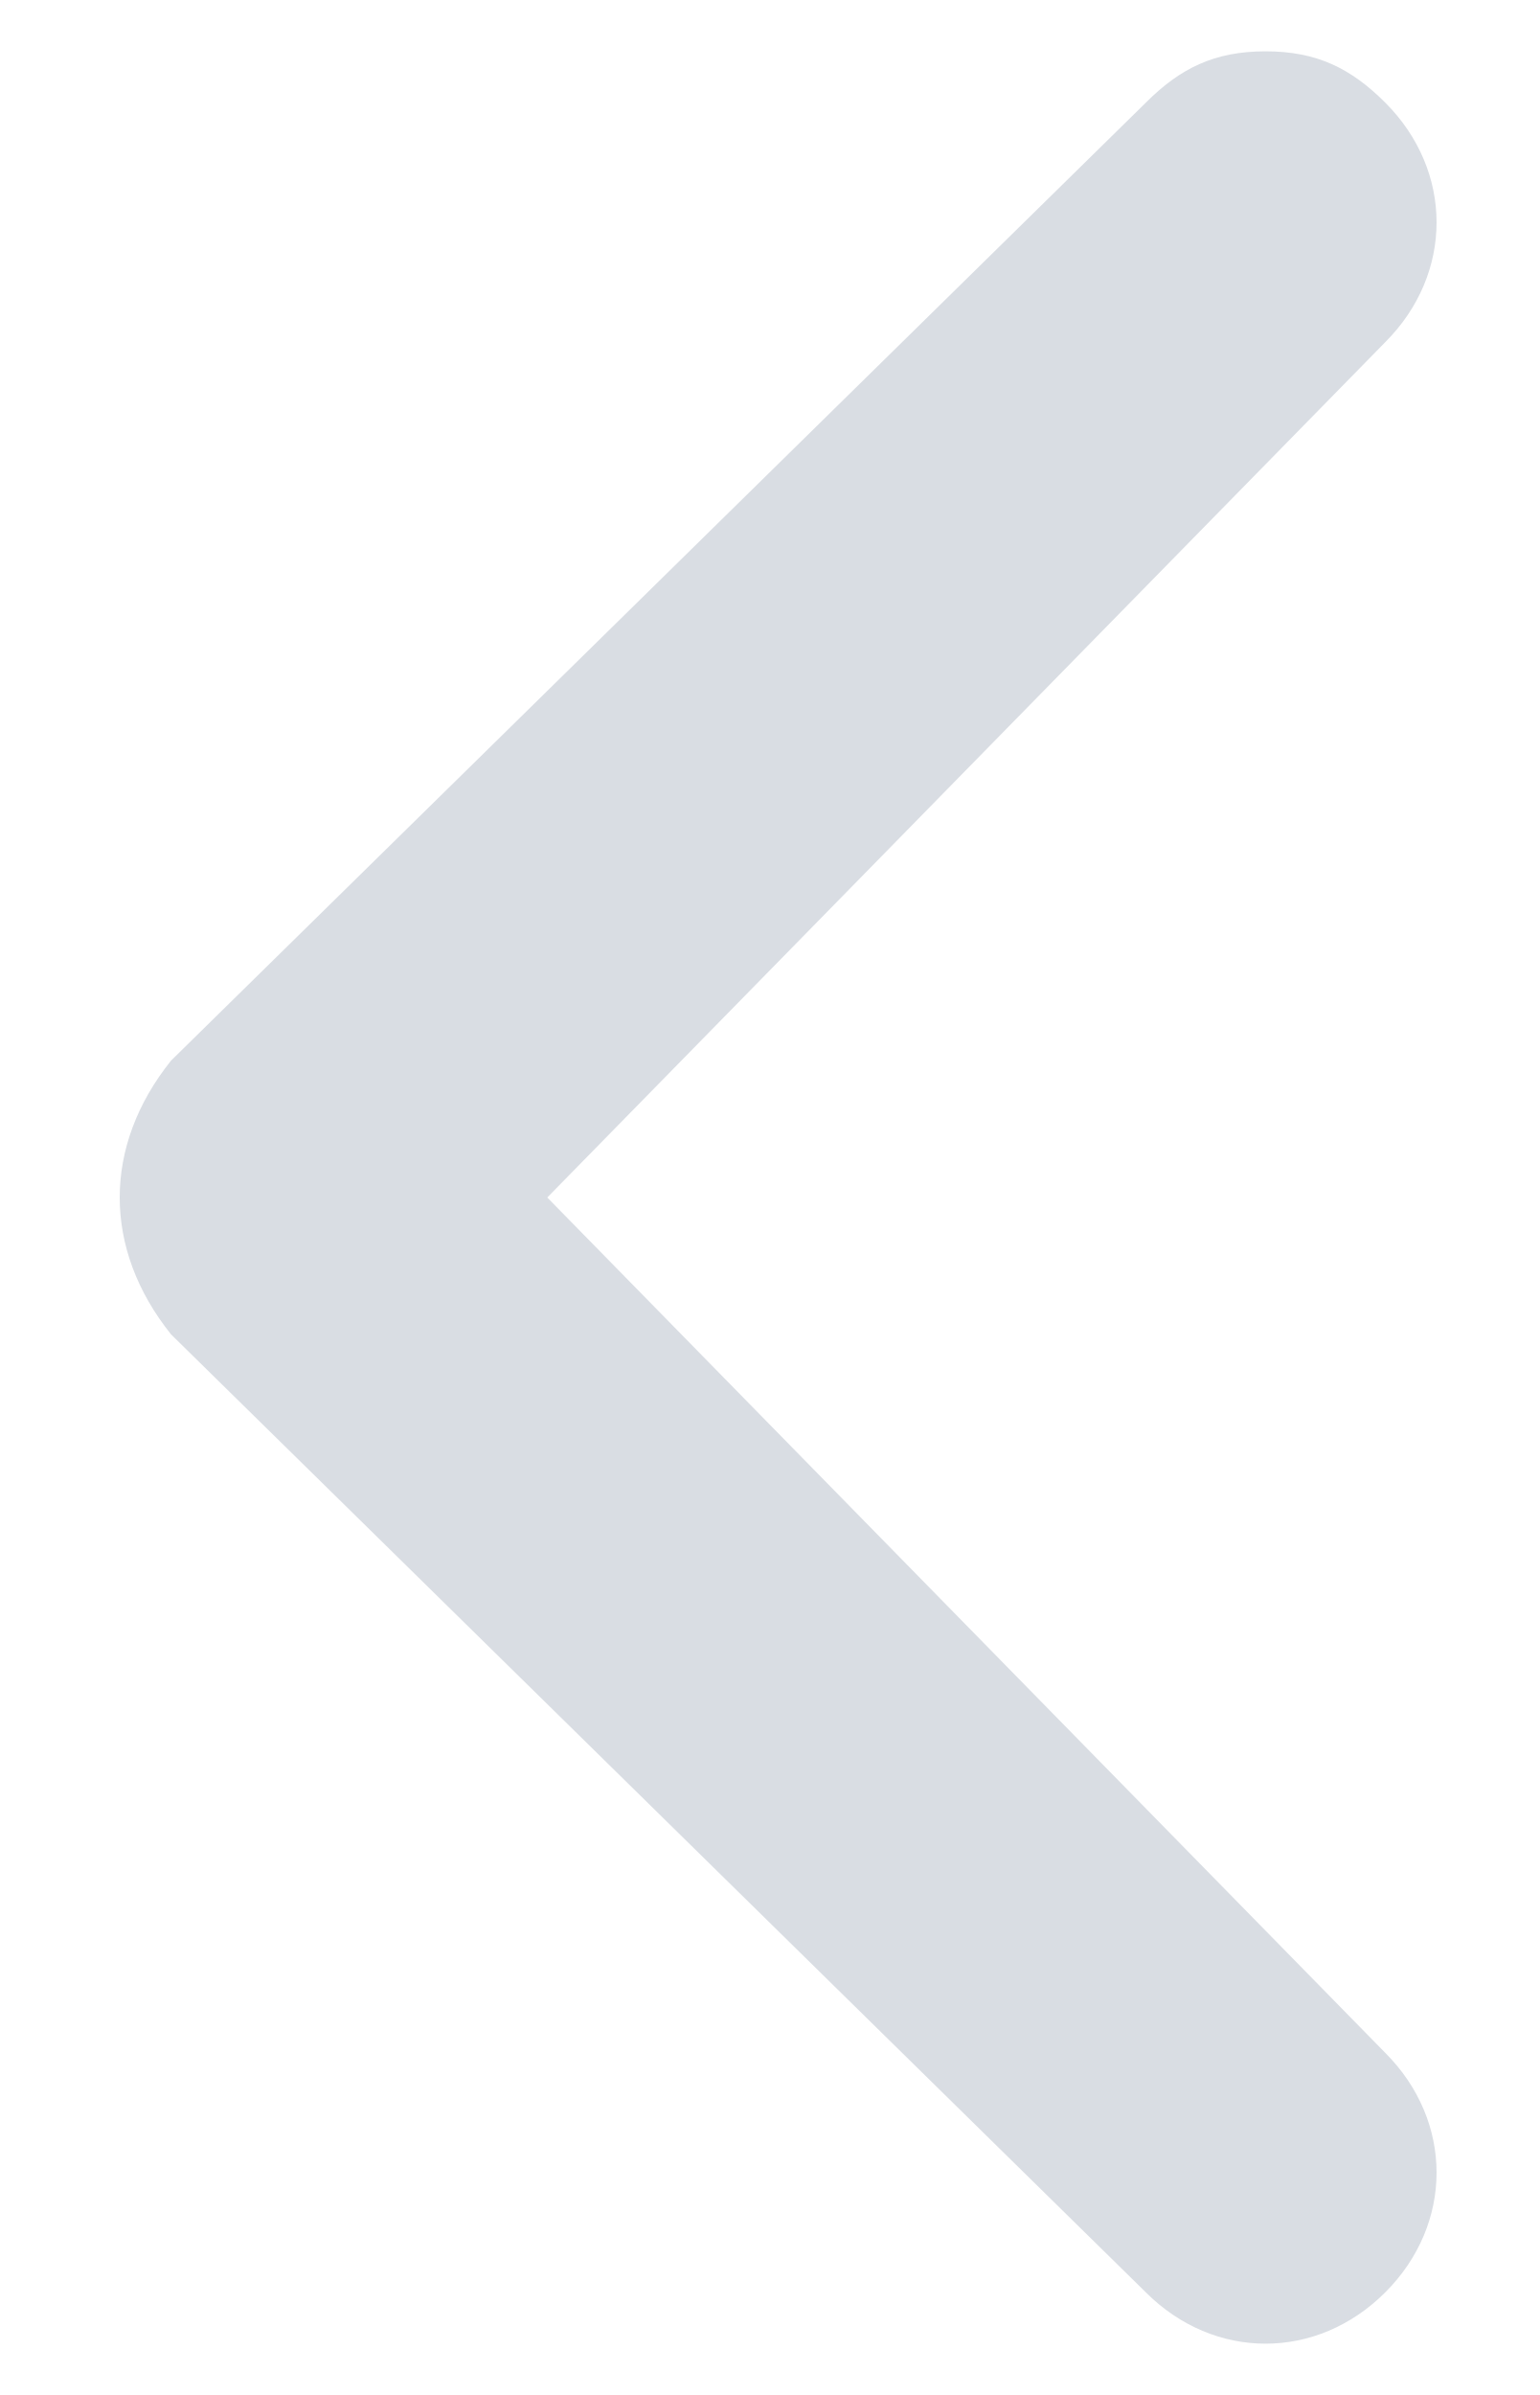
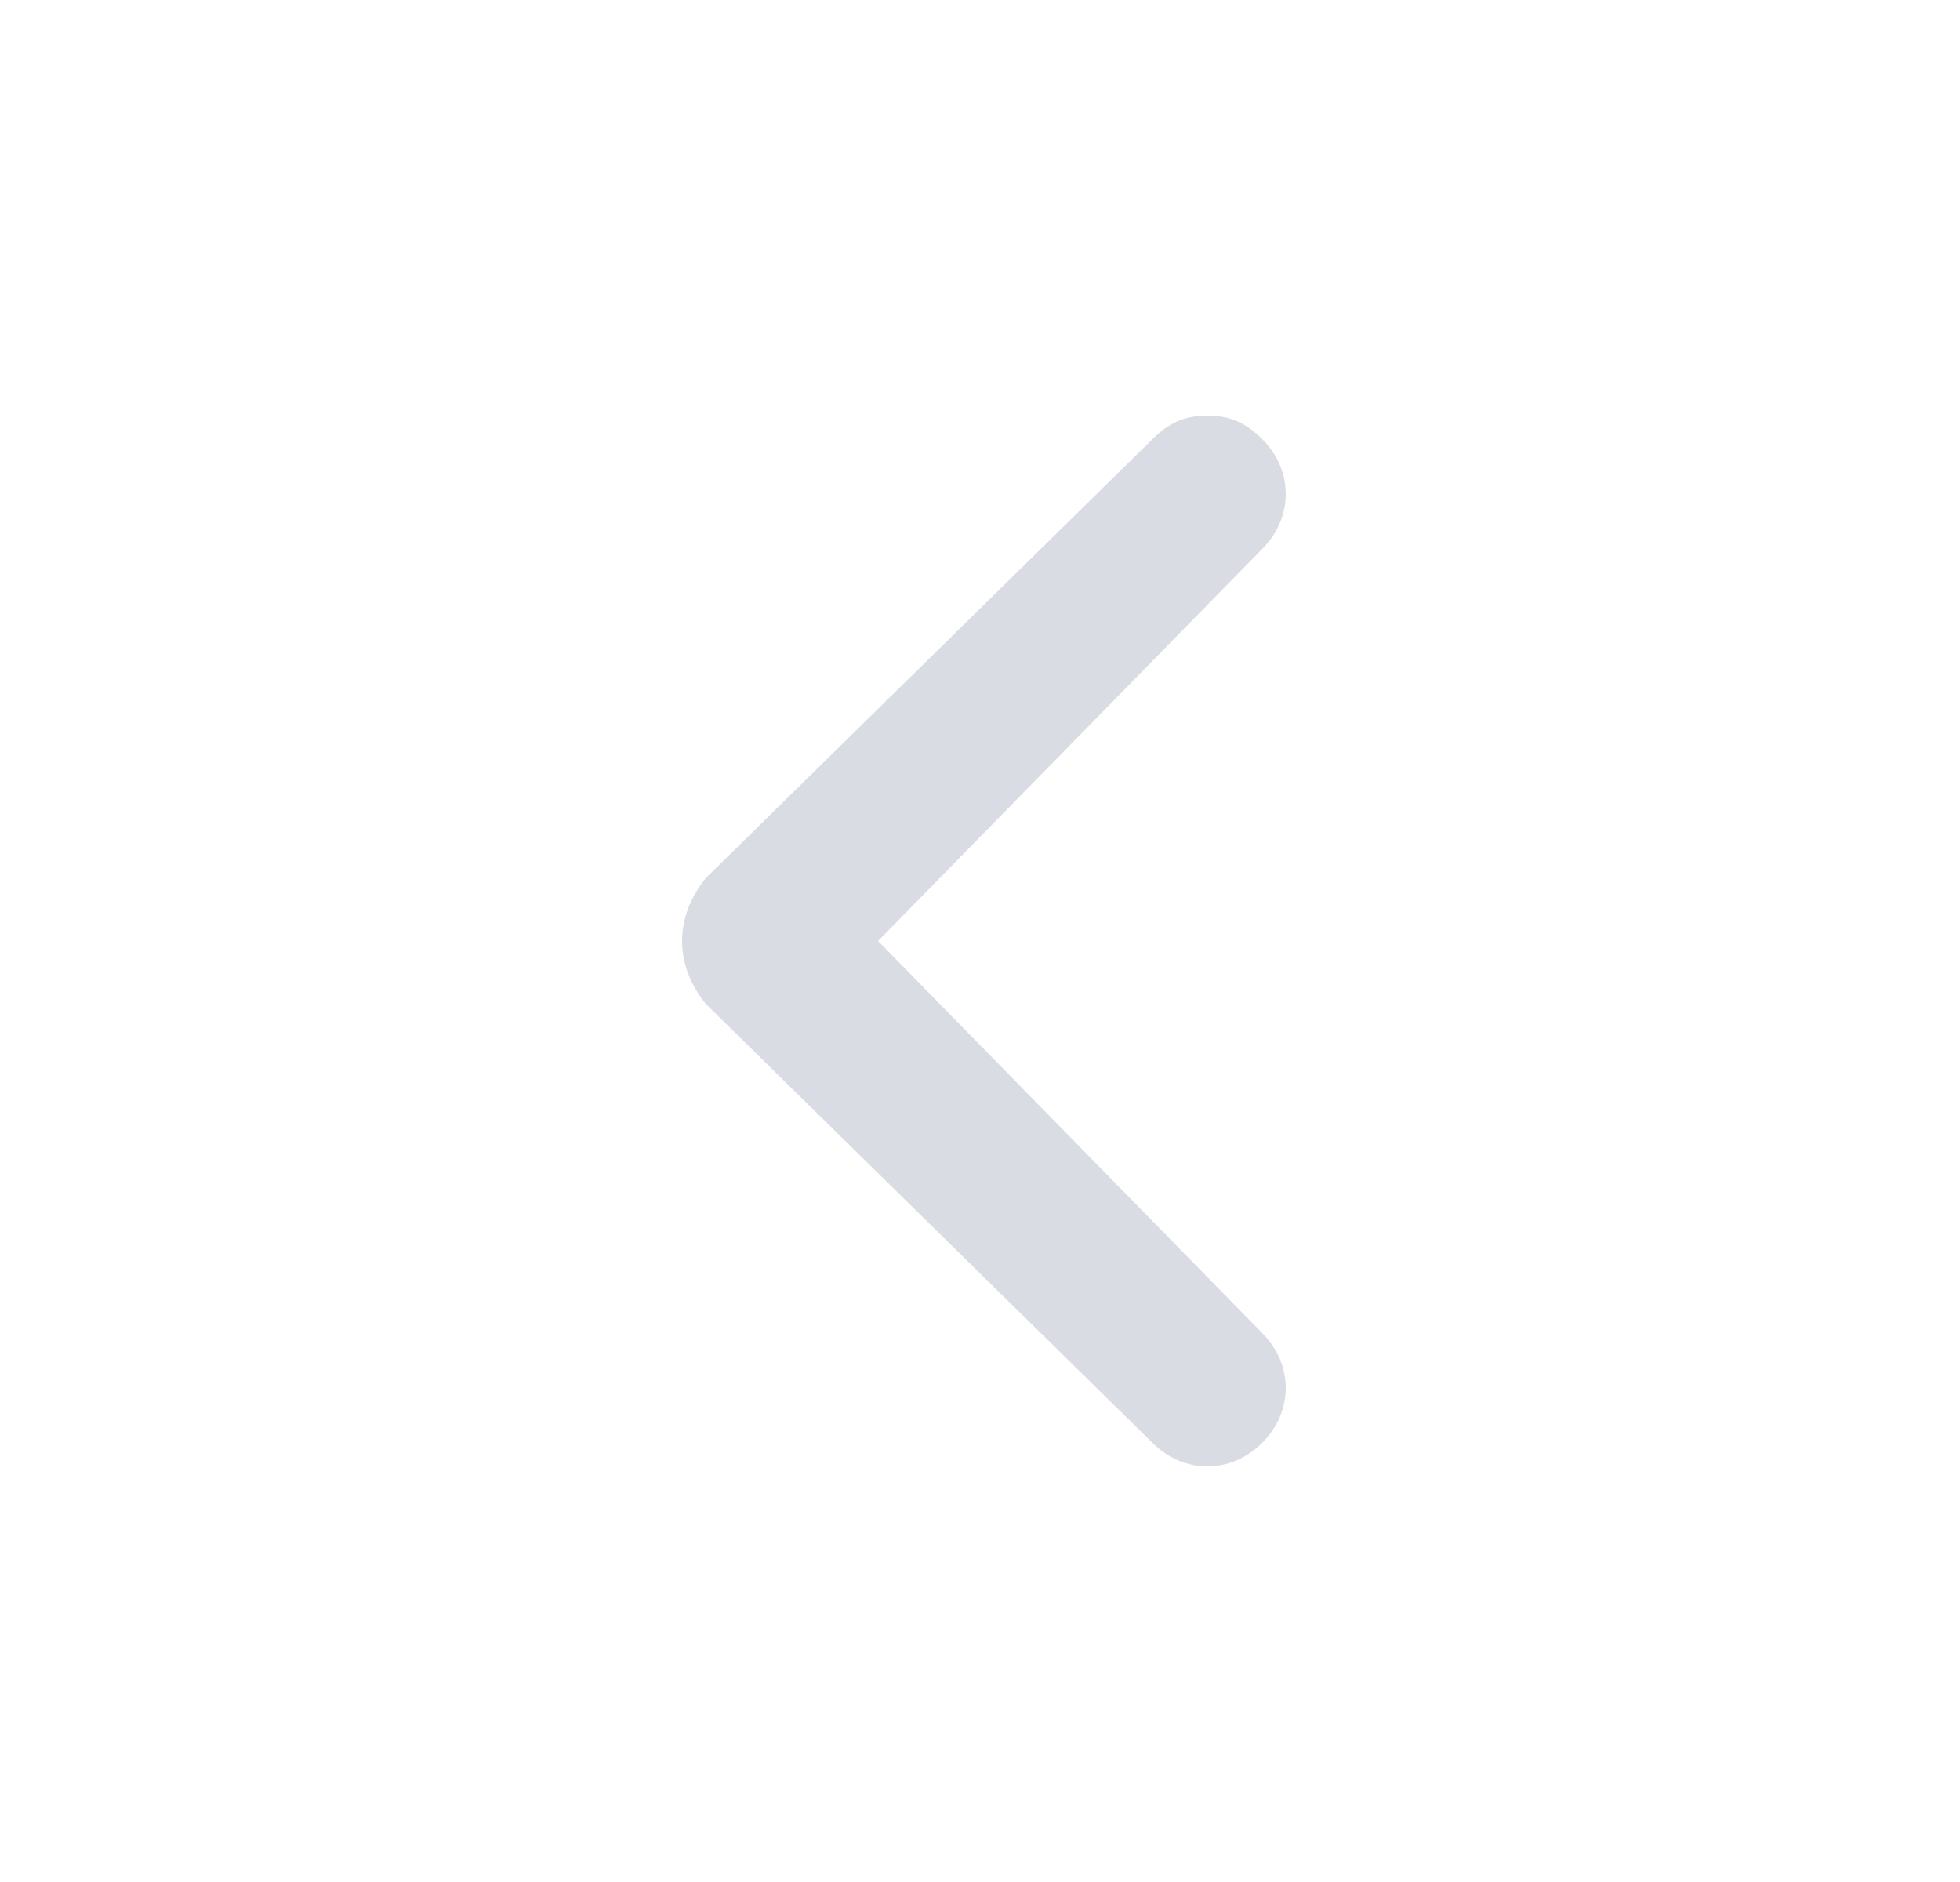
- <svg xmlns="http://www.w3.org/2000/svg" width="9" height="14" viewBox="0 0 9 14" fill="none">
-   <path d="M1 7.8L6.7 13.4C7.1 13.8 7.7 13.8 8.1 13.4C8.5 13 8.5 12.4 8.1 12L3.2 7L8.1 2C8.5 1.6 8.5 1 8.1 0.6C7.9 0.4 7.7 0.3 7.4 0.3C7.1 0.3 6.9 0.4 6.7 0.6L1 6.2C0.6 6.7 0.6 7.3 1 7.8C1 7.7 1 7.7 1 7.8V7.8Z" fill="#D9DDE3" />
+ <svg xmlns="http://www.w3.org/2000/svg" width="25" height="24" viewBox="0 0 25 24" fill="none">
+   <path d="M9 12.8L14.7 18.4C15.1 18.8 15.7 18.8 16.1 18.4C16.5 18 16.5 17.4 16.1 17L11.2 12L16.1 7C16.5 6.6 16.5 6 16.1 5.6C15.9 5.4 15.7 5.3 15.4 5.3C15.1 5.3 14.9 5.4 14.7 5.6L9 11.2C8.6 11.7 8.6 12.3 9 12.8C9 12.7 9 12.7 9 12.8Z" fill="#D9DDE3" />
</svg>
